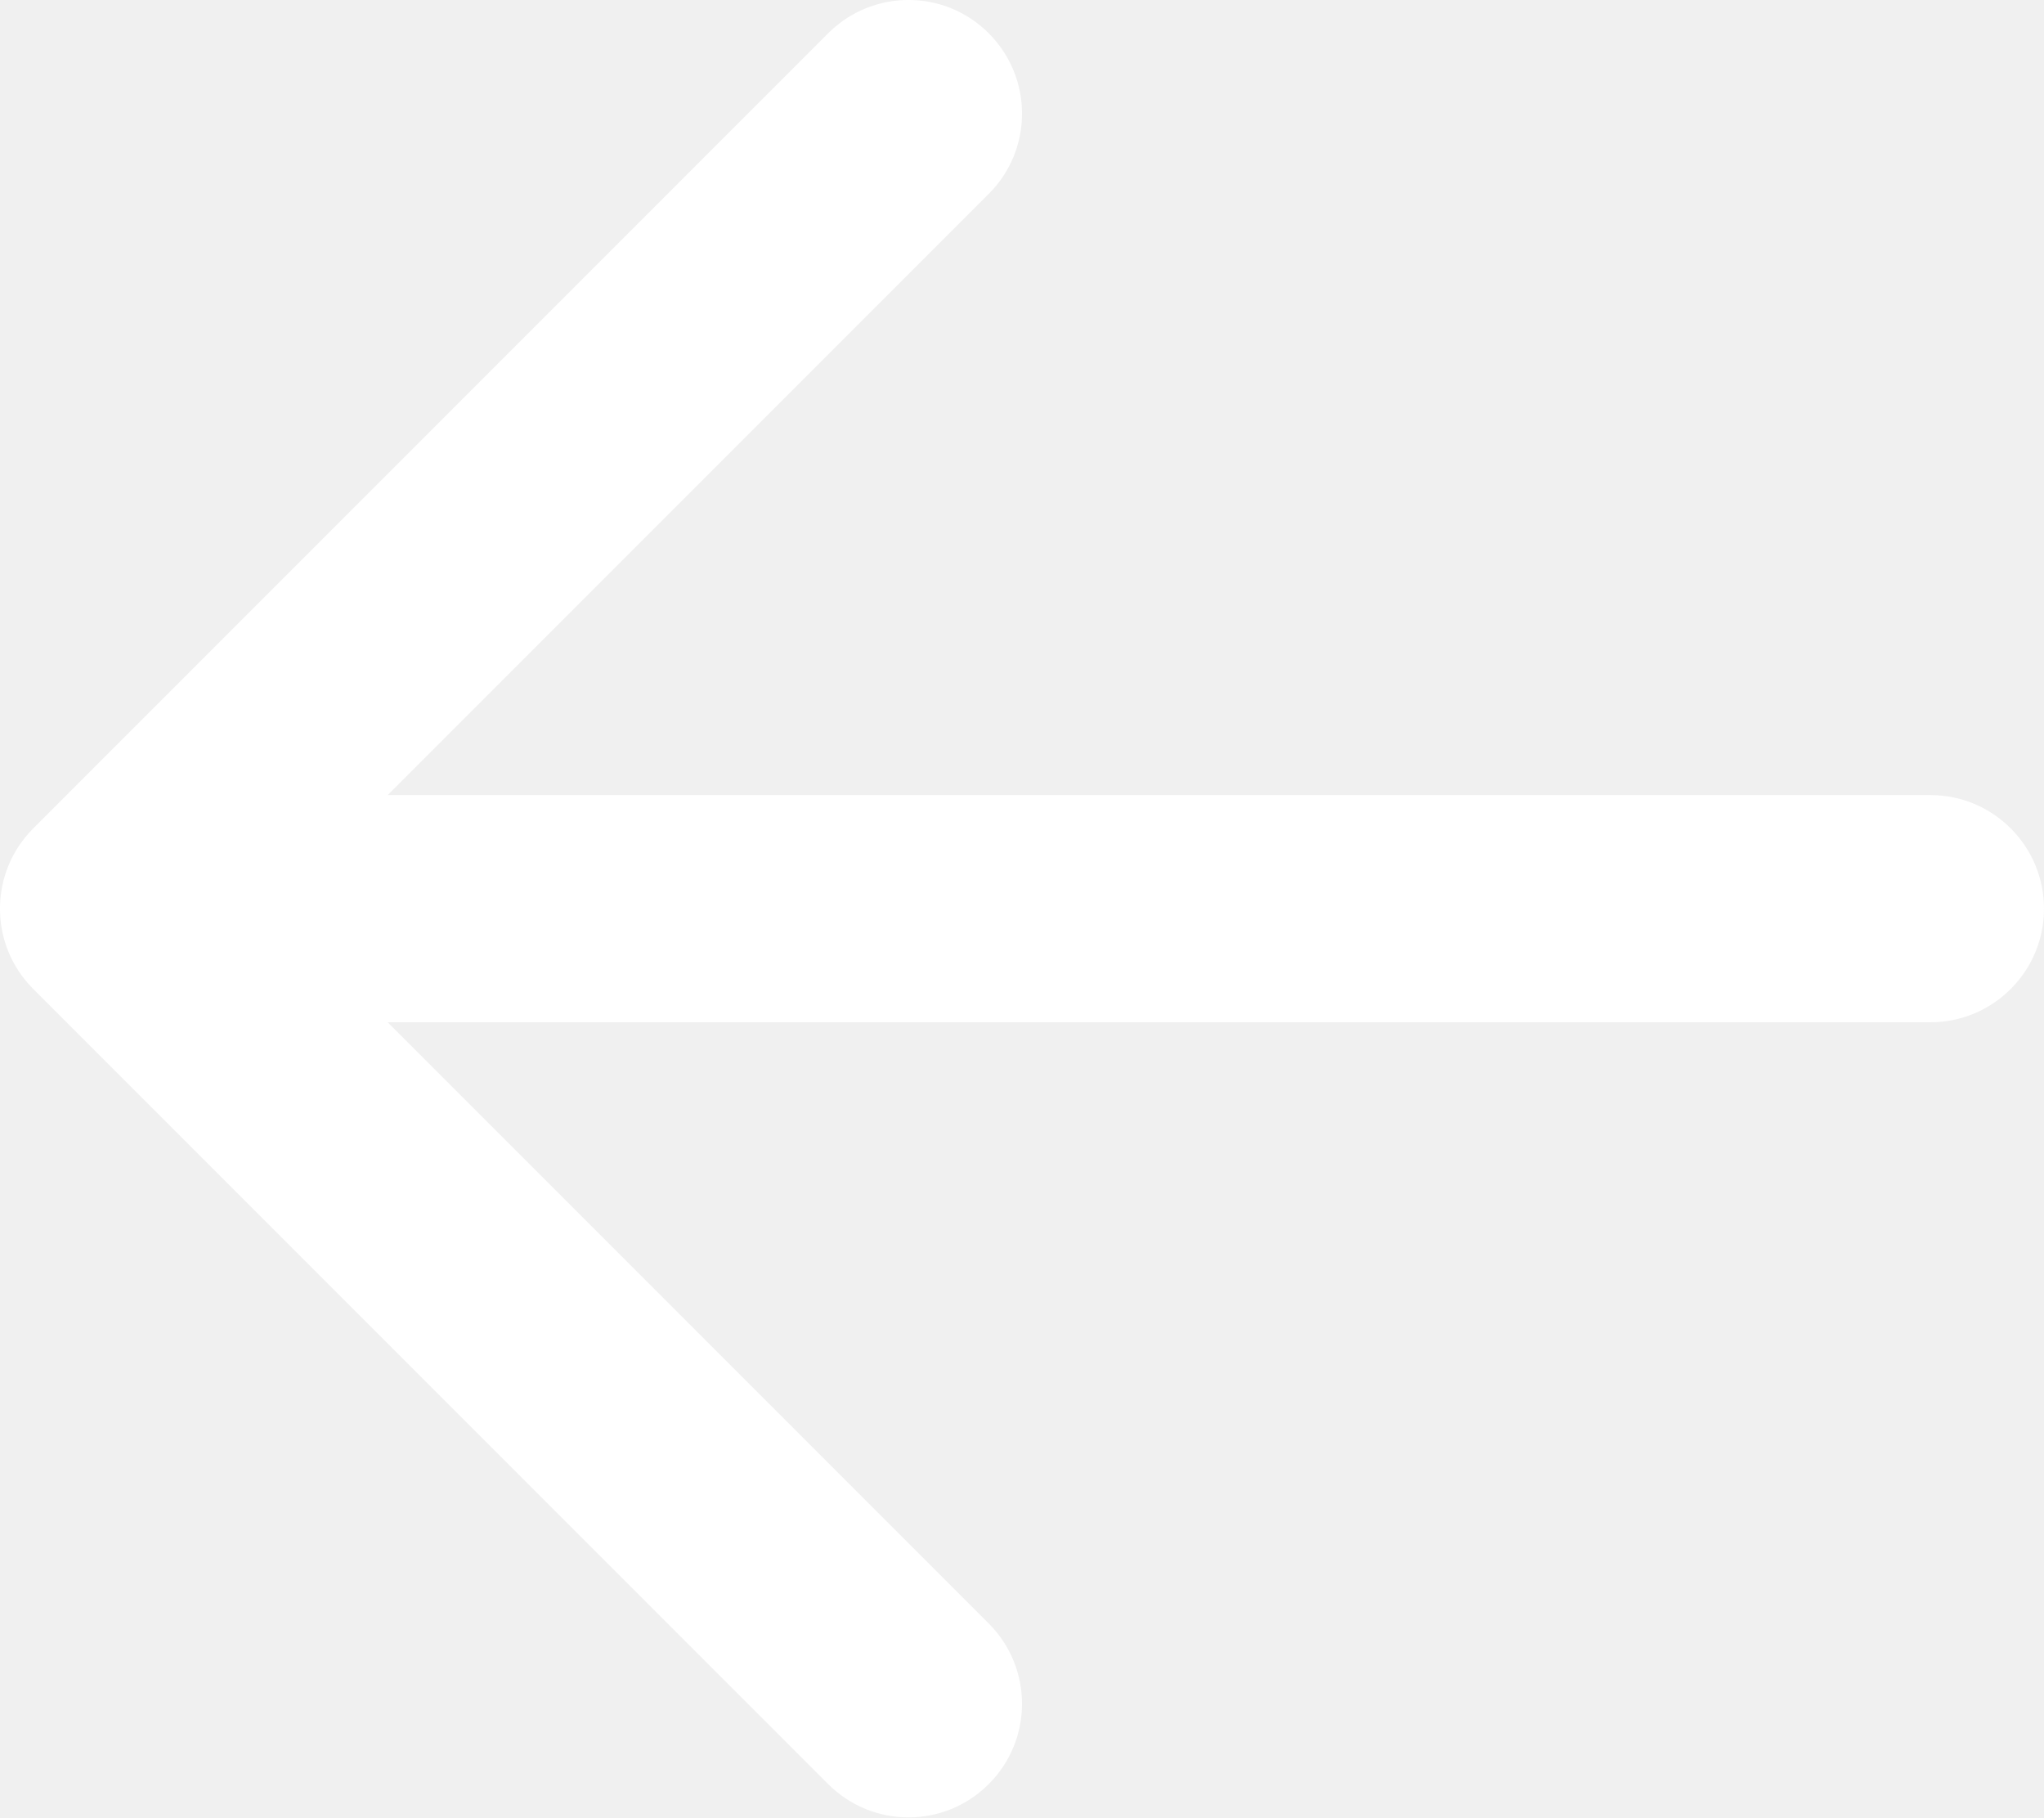
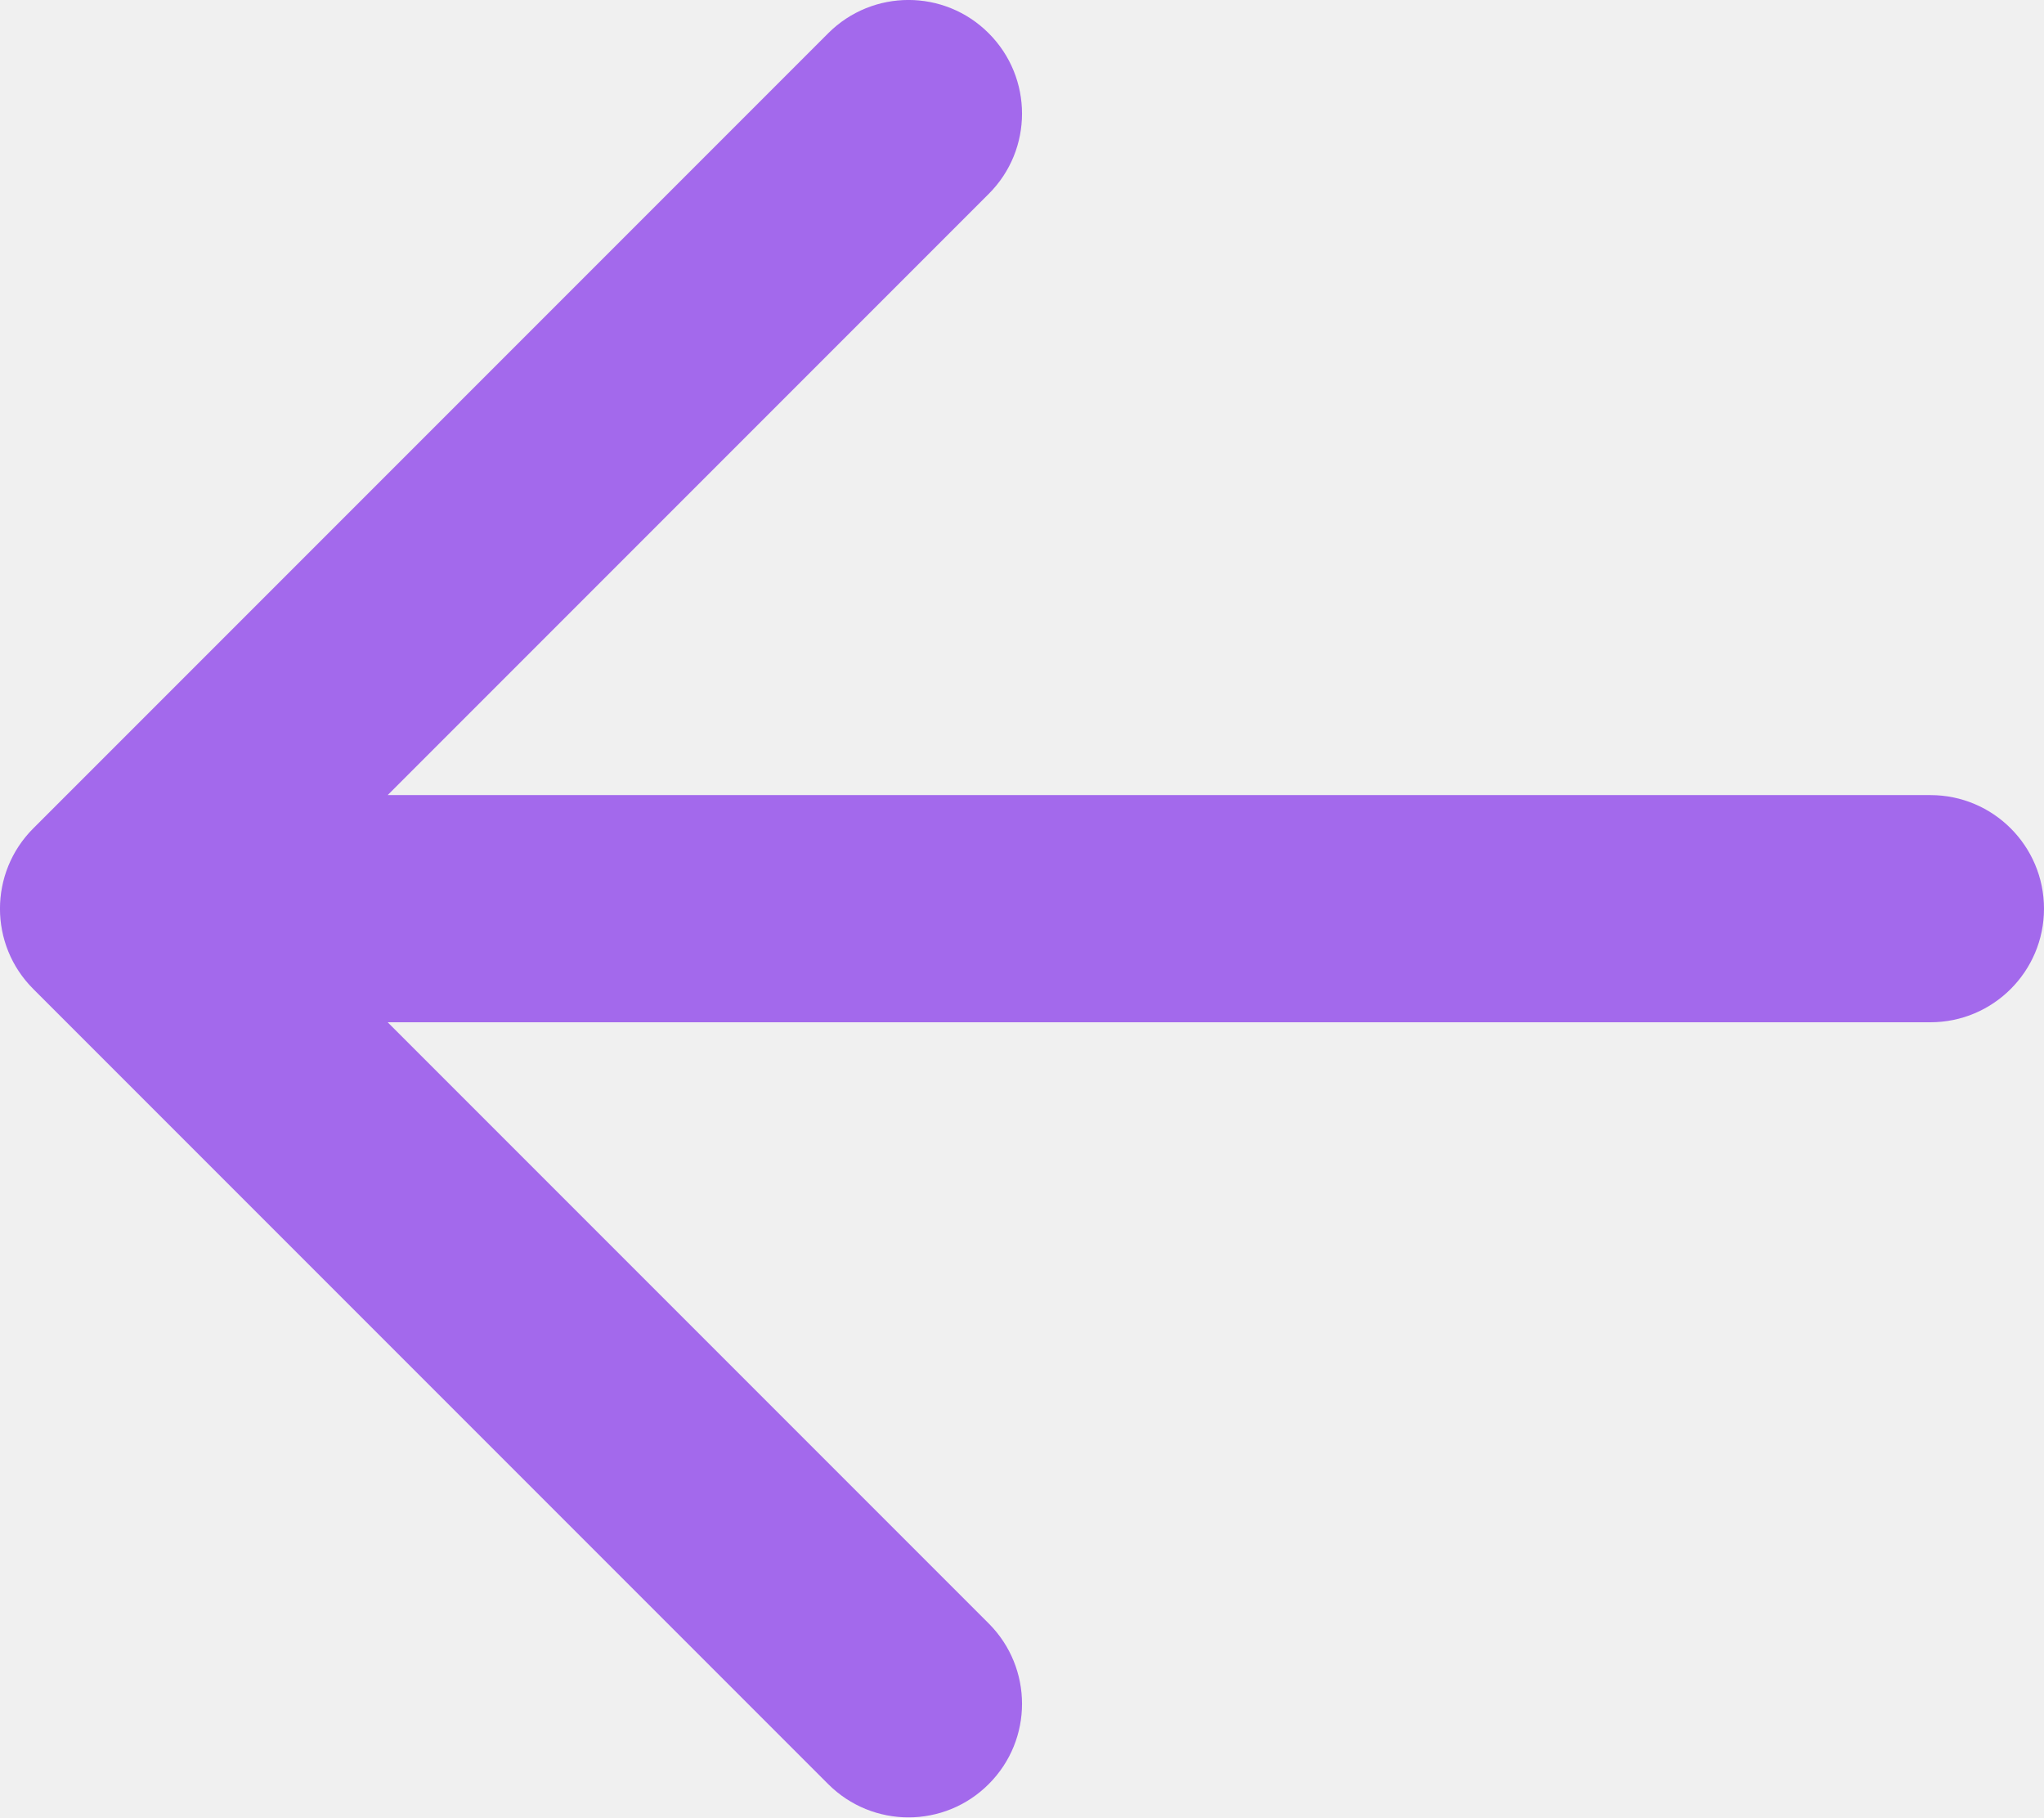
<svg xmlns="http://www.w3.org/2000/svg" width="18" height="16" viewBox="0 0 18 16" fill="none">
  <g id="Icons/back">
-     <mask id="mask0_57_604" style="mask-type:alpha" maskUnits="userSpaceOnUse" x="0" y="0" width="18" height="16">
+     <mask id="mask0_29_125" style="mask-type:alpha" maskUnits="userSpaceOnUse" x="0" y="0" width="18" height="16">
      <path id="Icons/back_2" fill-rule="evenodd" clip-rule="evenodd" d="M8.707 1.707C9.098 1.317 9.098 0.684 8.707 0.293C8.317 -0.098 7.684 -0.098 7.293 0.293L0.293 7.293C-0.098 7.684 -0.098 8.317 0.293 8.707L7.293 15.707C7.684 16.098 8.317 16.098 8.707 15.707C9.098 15.317 9.098 14.684 8.707 14.293L3.414 9H17C17.552 9 18 8.552 18 8C18 7.448 17.552 7 17 7H3.414L8.707 1.707Z" fill="black" />
    </mask>
-     <g mask="url(#mask0_57_604)">
-       <g id="Swatches/Primary/White">
-         <g id="Swatches/Primary/White_2">
-           <rect id="Rectangle" x="-3" y="-4" width="24" height="24" fill="white" />
-         </g>
+     <g mask="url(#mask0_29_125)">
+       <g id="Swatches/Primary/Purple">
+         <rect id="Rectangle" x="-3" y="-4" width="24" height="24" fill="#A369EC" />
      </g>
    </g>
  </g>
</svg>
